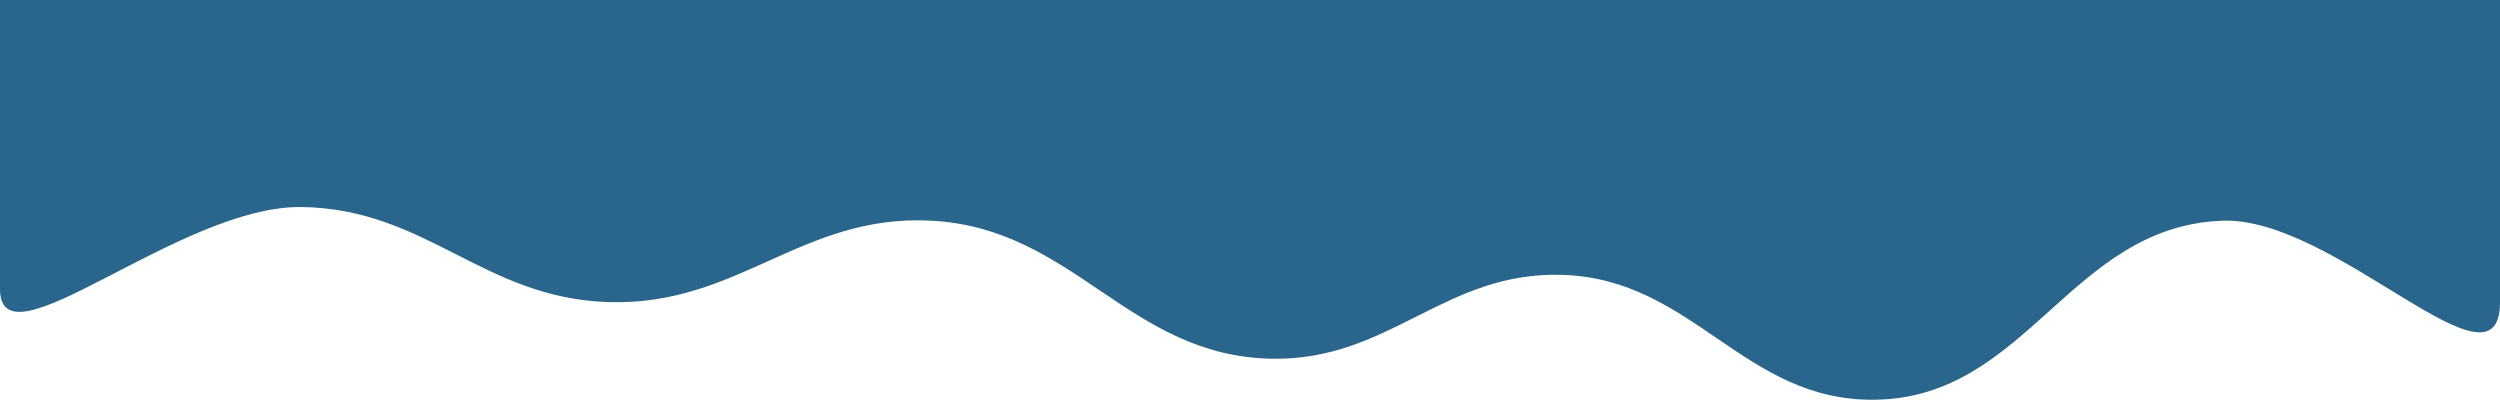
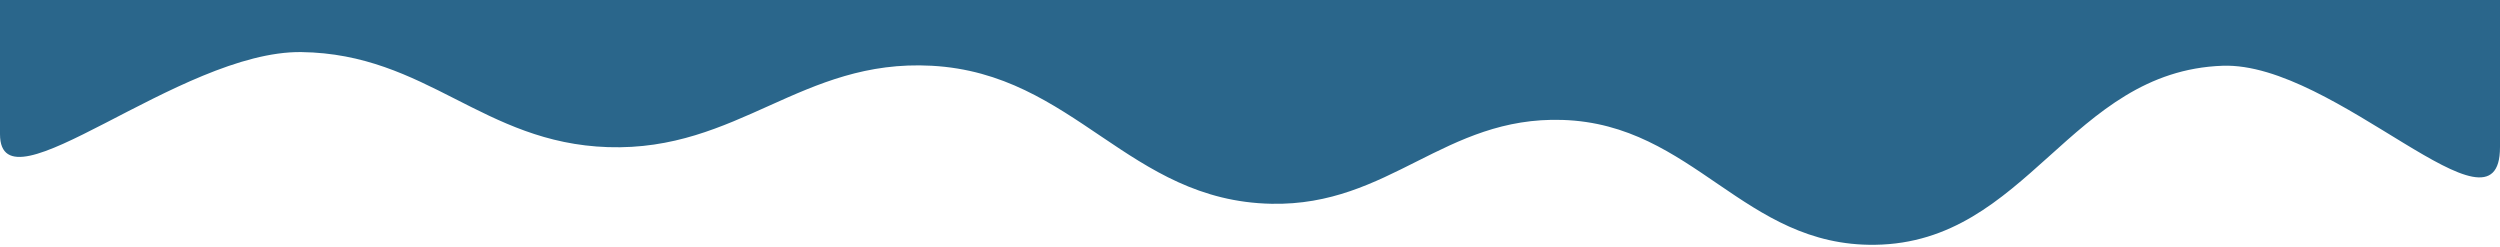
- <svg xmlns="http://www.w3.org/2000/svg" width="1920" height="308" viewBox="0 0 1920 308" fill="none">
-   <path fill-rule="evenodd" clip-rule="evenodd" d="M0 222C0 285 137.814 157.738 231.5 159C327.777 160.297 370.765 228.871 467 232C567.015 235.251 615.579 164.078 715.5 169.5C825.35 175.461 866.509 273.345 976.5 275.5C1067.32 277.279 1109.21 208.221 1200 211.104C1300.88 214.308 1339.08 308.368 1440 307C1557.27 305.41 1589.79 173.621 1707 169.5C1793.63 166.454 1920 310 1920 232C1920 154 1920 -0 1920 -0H1440H960H480H0C0 -0 0 159 0 222Z" fill="#2A668B" />
+ <svg xmlns="http://www.w3.org/2000/svg" width="1920" height="189" viewBox="0 0 1920 189" fill="none">
+   <path fill-rule="evenodd" clip-rule="evenodd" d="M0 103C0 166 137.814 38.738 231.5 40C327.777 41.297 370.765 109.871 467 113C567.015 116.251 615.579 45.078 715.5 50.5C825.35 56.461 866.509 154.345 976.5 156.5C1067.32 158.279 1109.21 89.221 1200 92.104C1300.88 95.308 1339.08 189.368 1440 188C1557.27 186.41 1589.79 54.621 1707 50.5C1793.63 47.454 1920 191 1920 113C1920 35 1920 0 1920 0H1445.5H962H478H0C0 0 0 40 0 103Z" fill="#2A668B" />
</svg>
